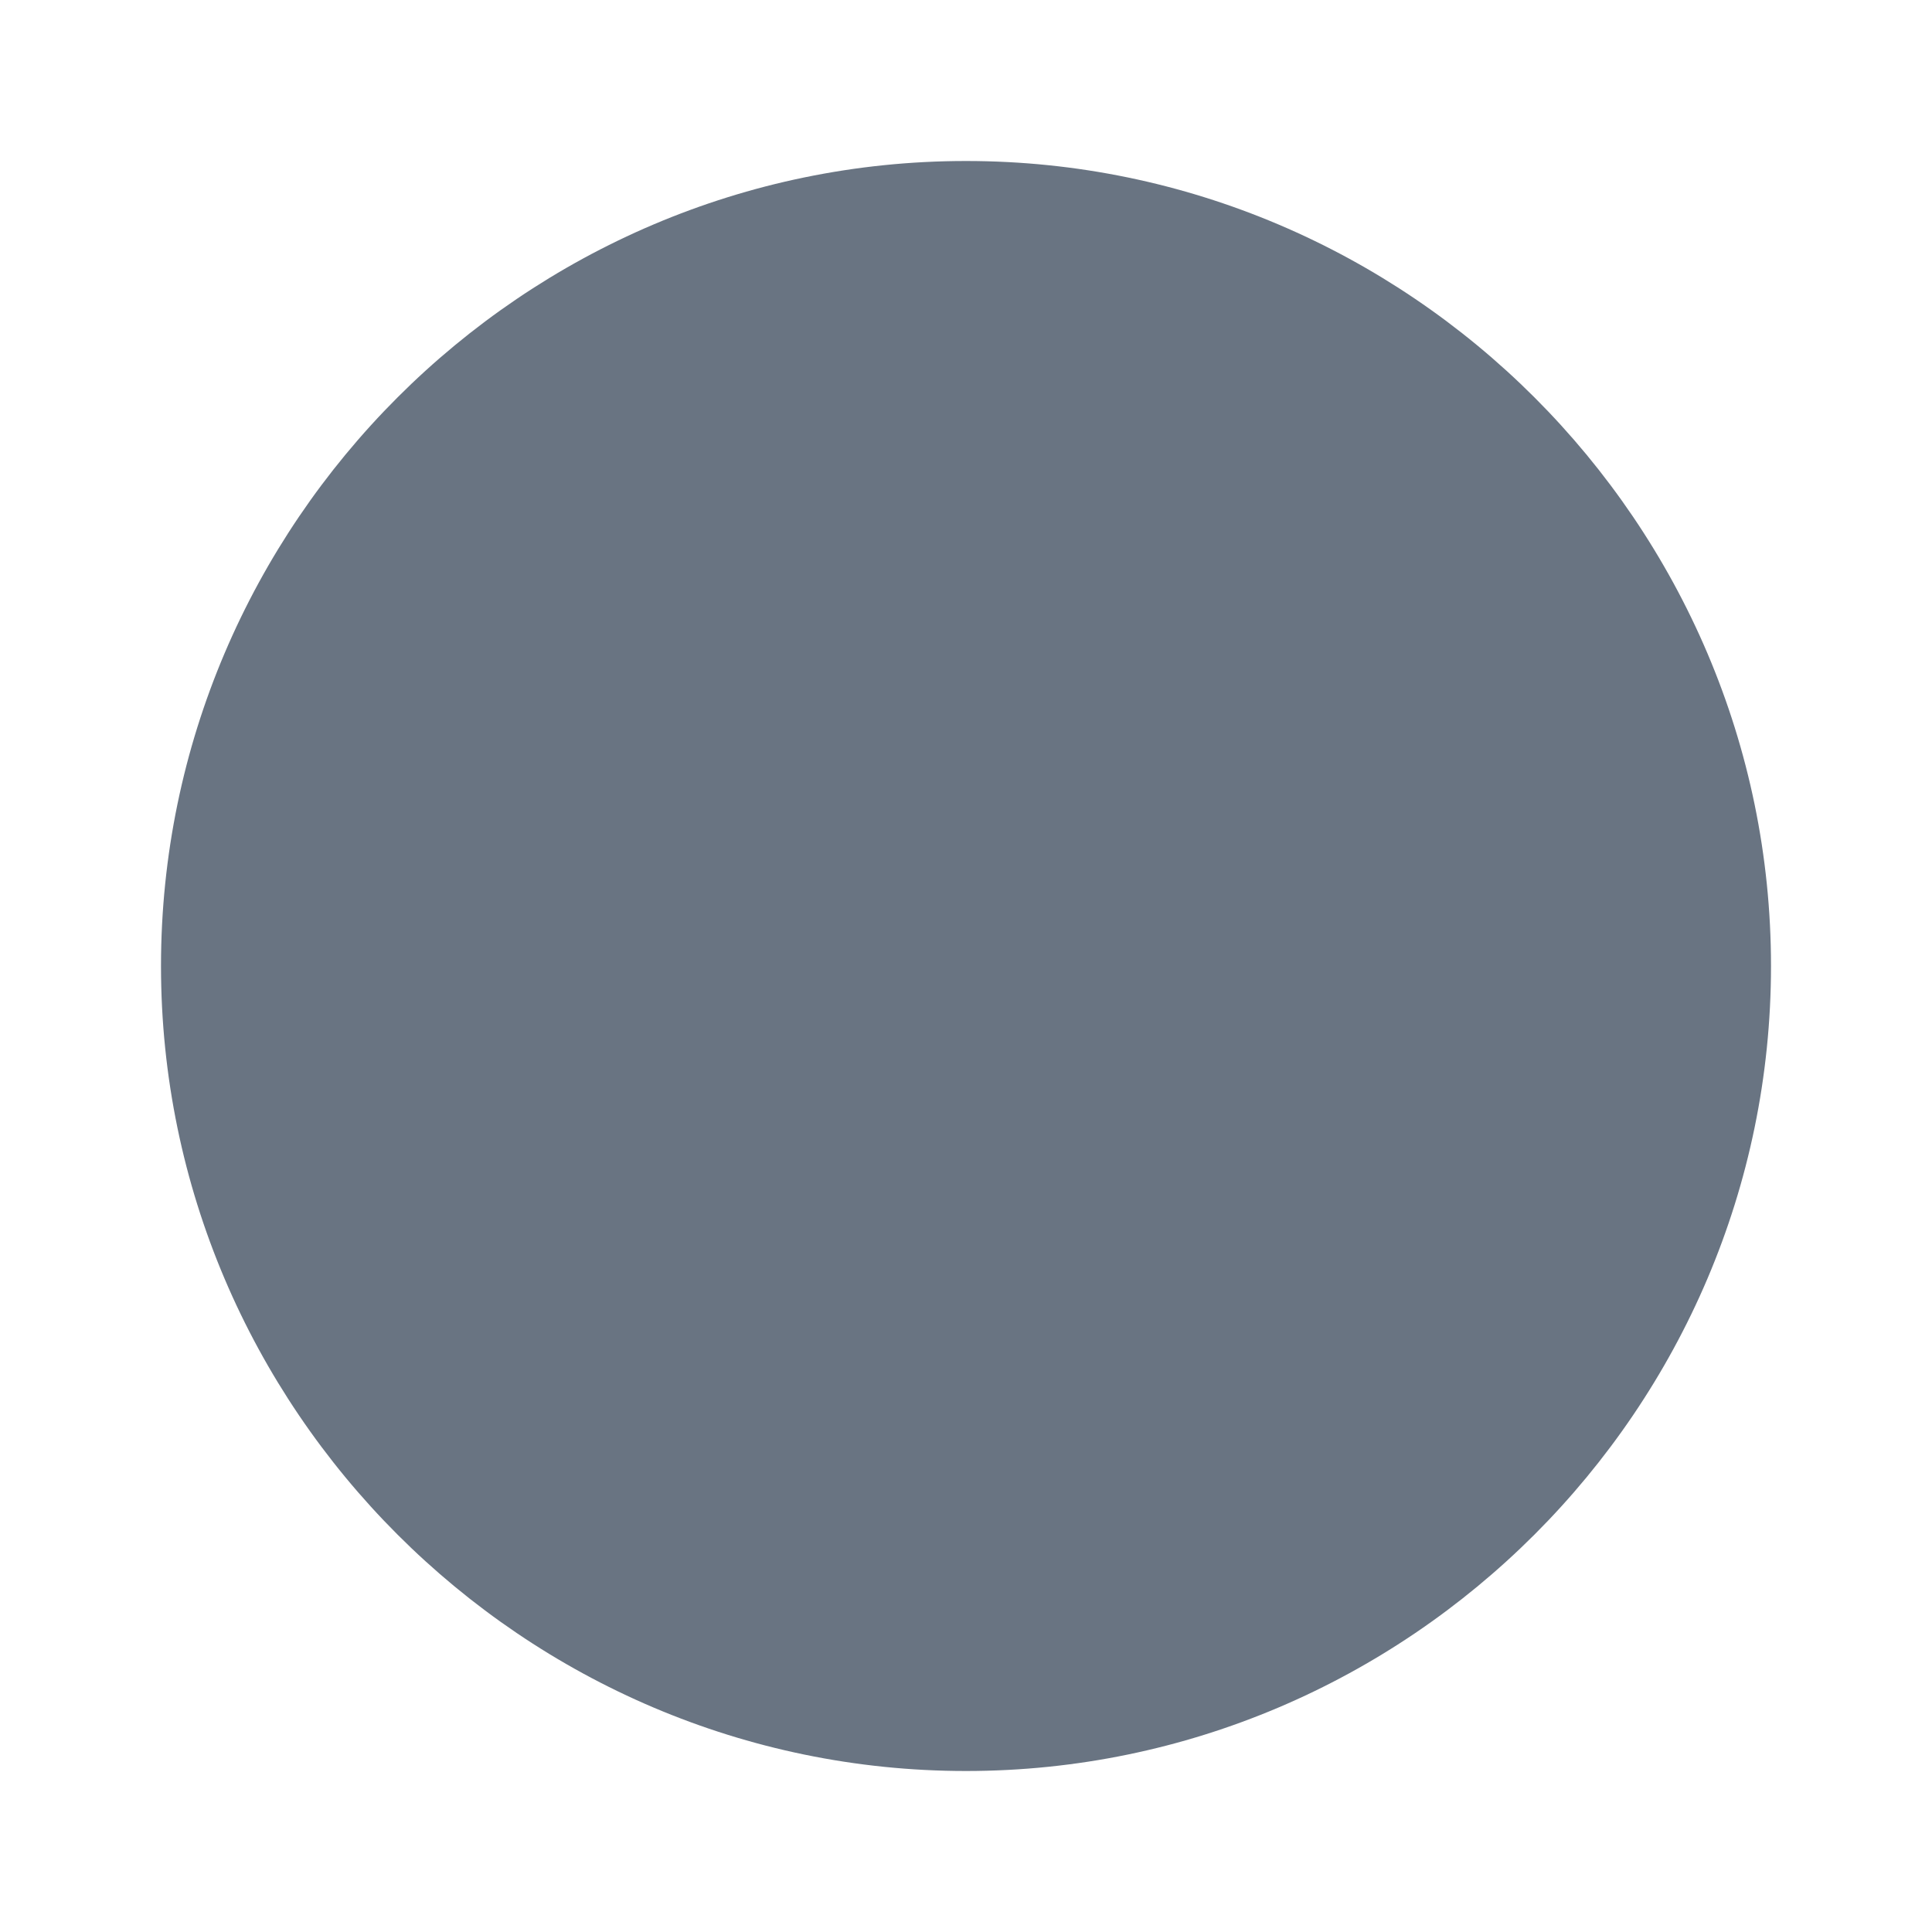
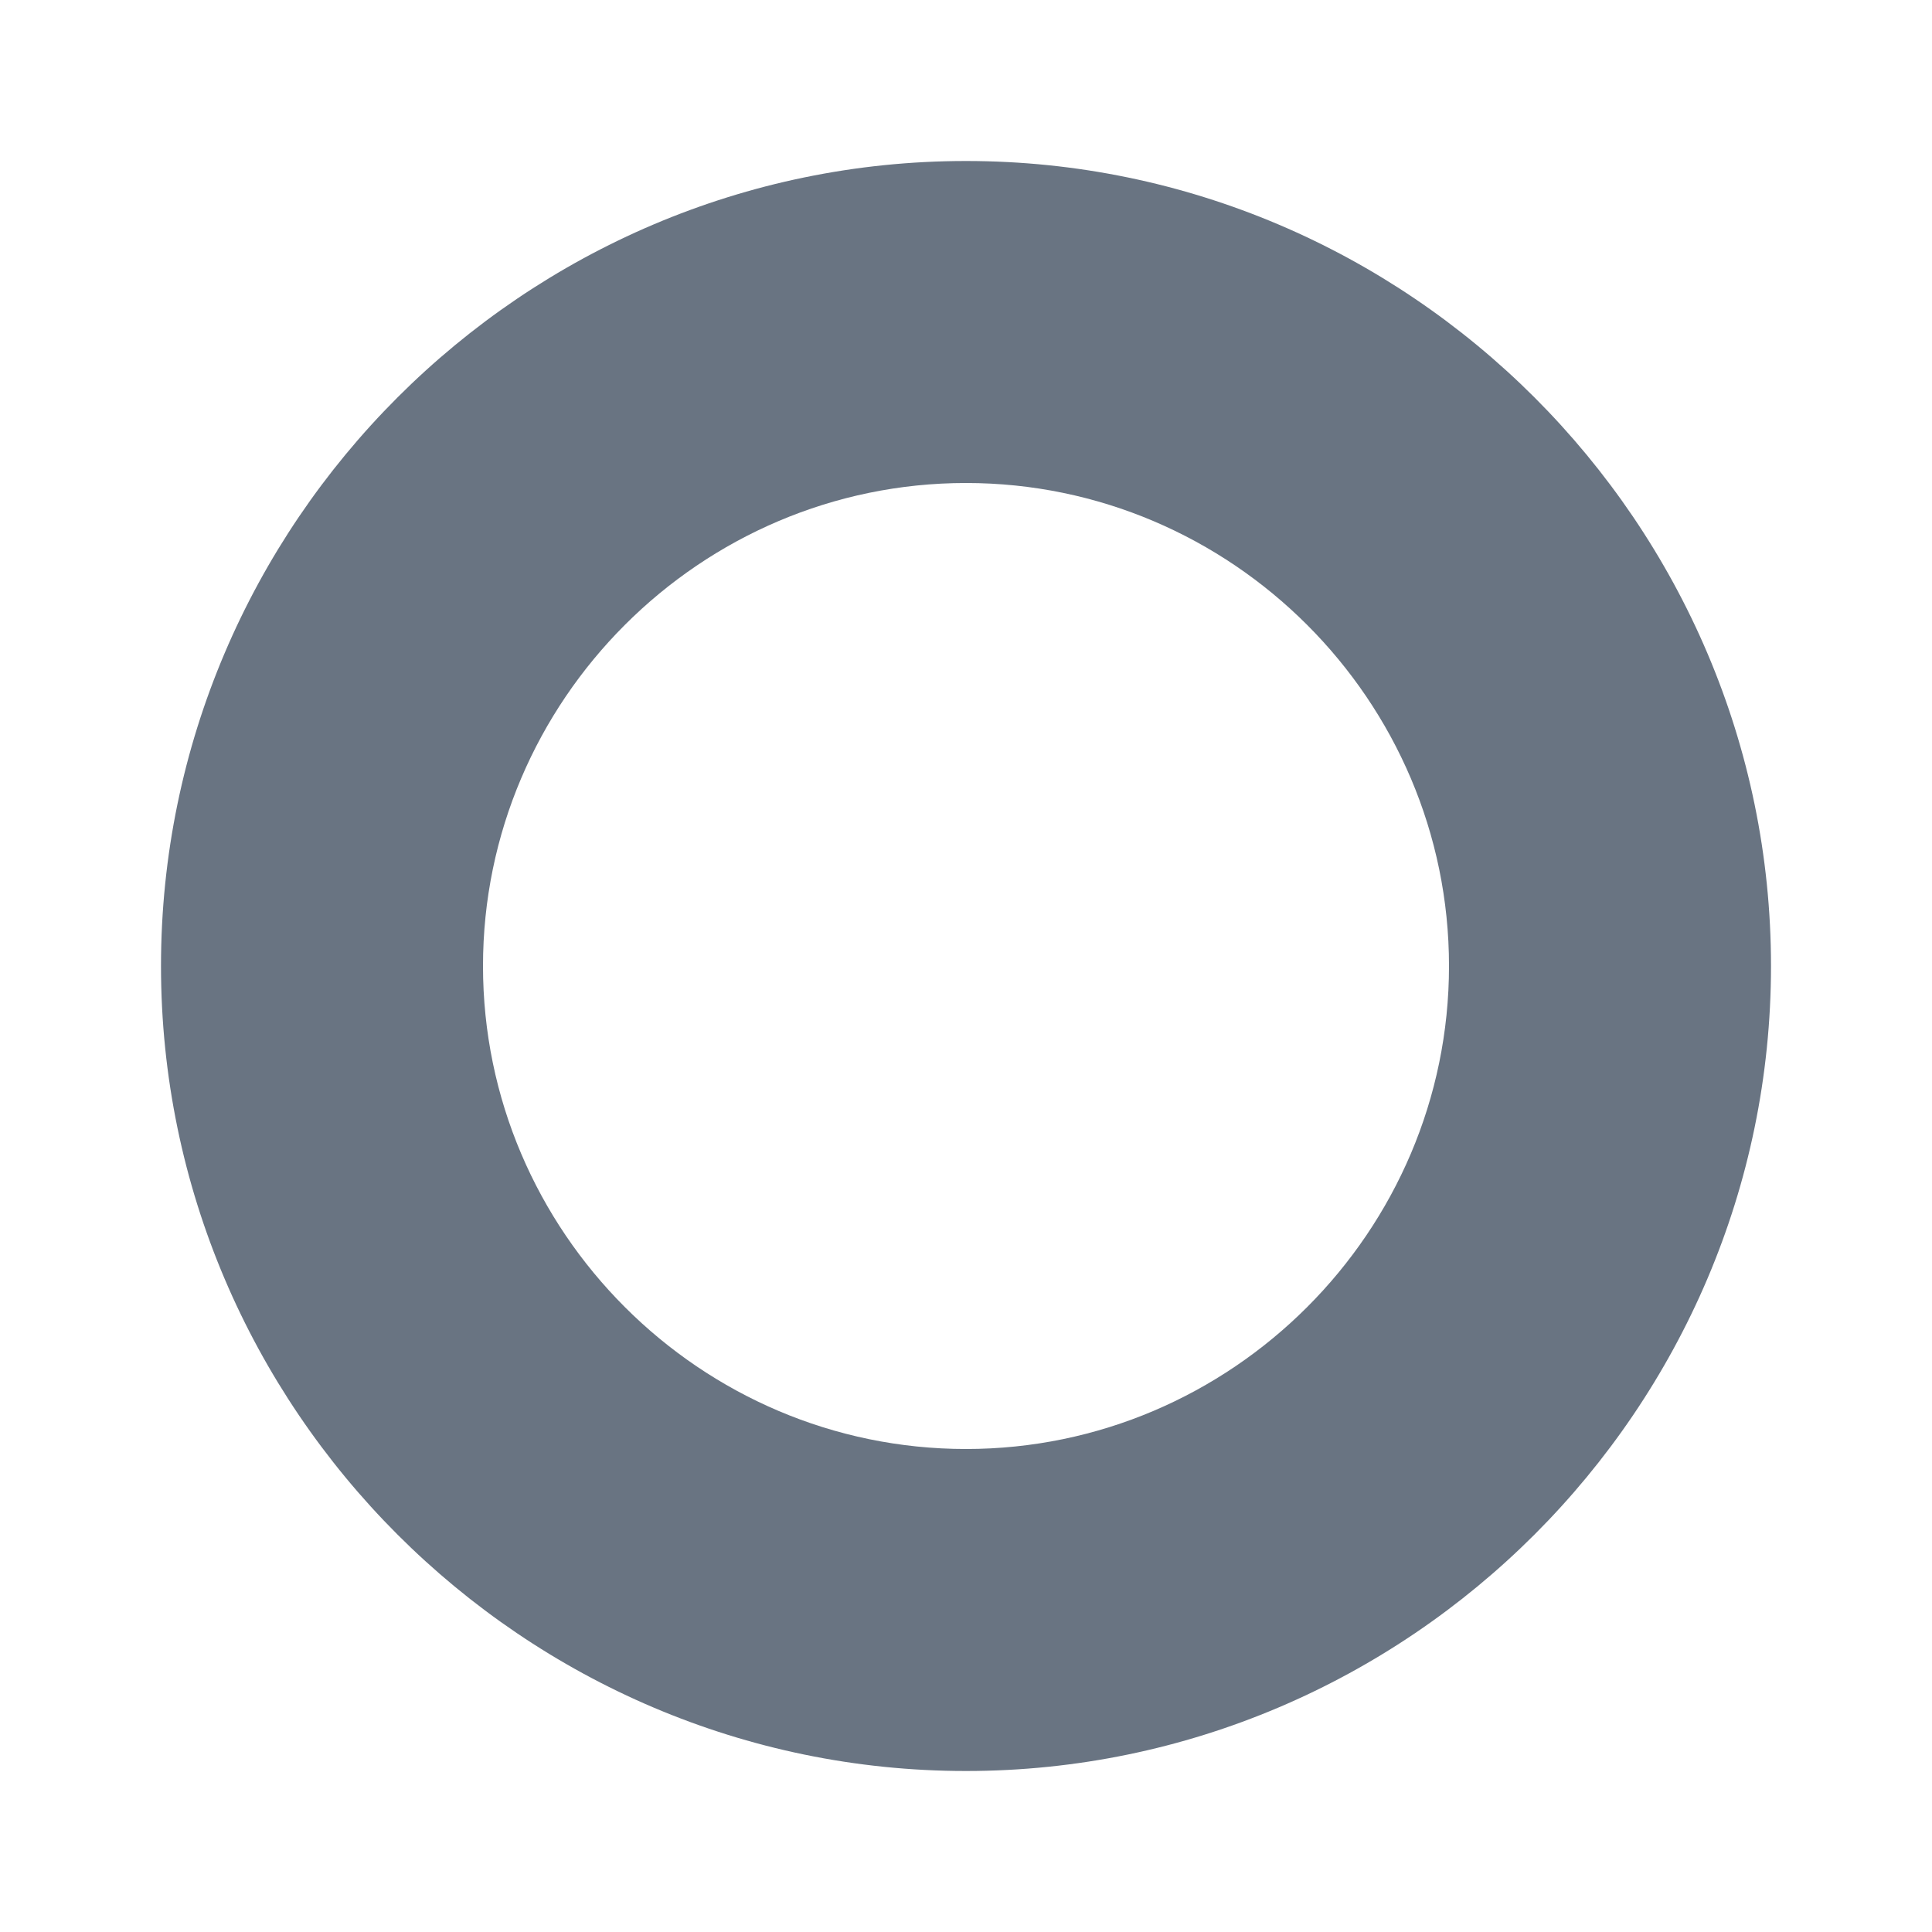
<svg xmlns="http://www.w3.org/2000/svg" version="1.1" id="Livello_1" x="0px" y="0px" viewBox="0 0 24 24" style="enable-background:new 0 0 24 24;" xml:space="preserve">
  <style type="text/css">
	.st0{fill:none;}
	.st1{fill:#697482;}
</style>
  <path class="st0" d="M0,0h24v24H0V0z" />
-   <path class="st1" d="M12,2C6.5,2,2,6.5,2,12s4.5,10,10,10s10-4.5,10-10S17.5,2,12,2z" />
+   <path class="st0" d="M0,0h24v24H0V0z" />
+   <path class="st1" d="M2,12C2,6.5,6.5,2,12,2s10,4.5,10,10s-4.5,10-10,10S2,17.5,2,12z M12,18c3.3,0,6-2.7,6-6s-2.7-6-6-6s-6,2.7-6,6  S8.7,18,12,18z" />
</svg>
